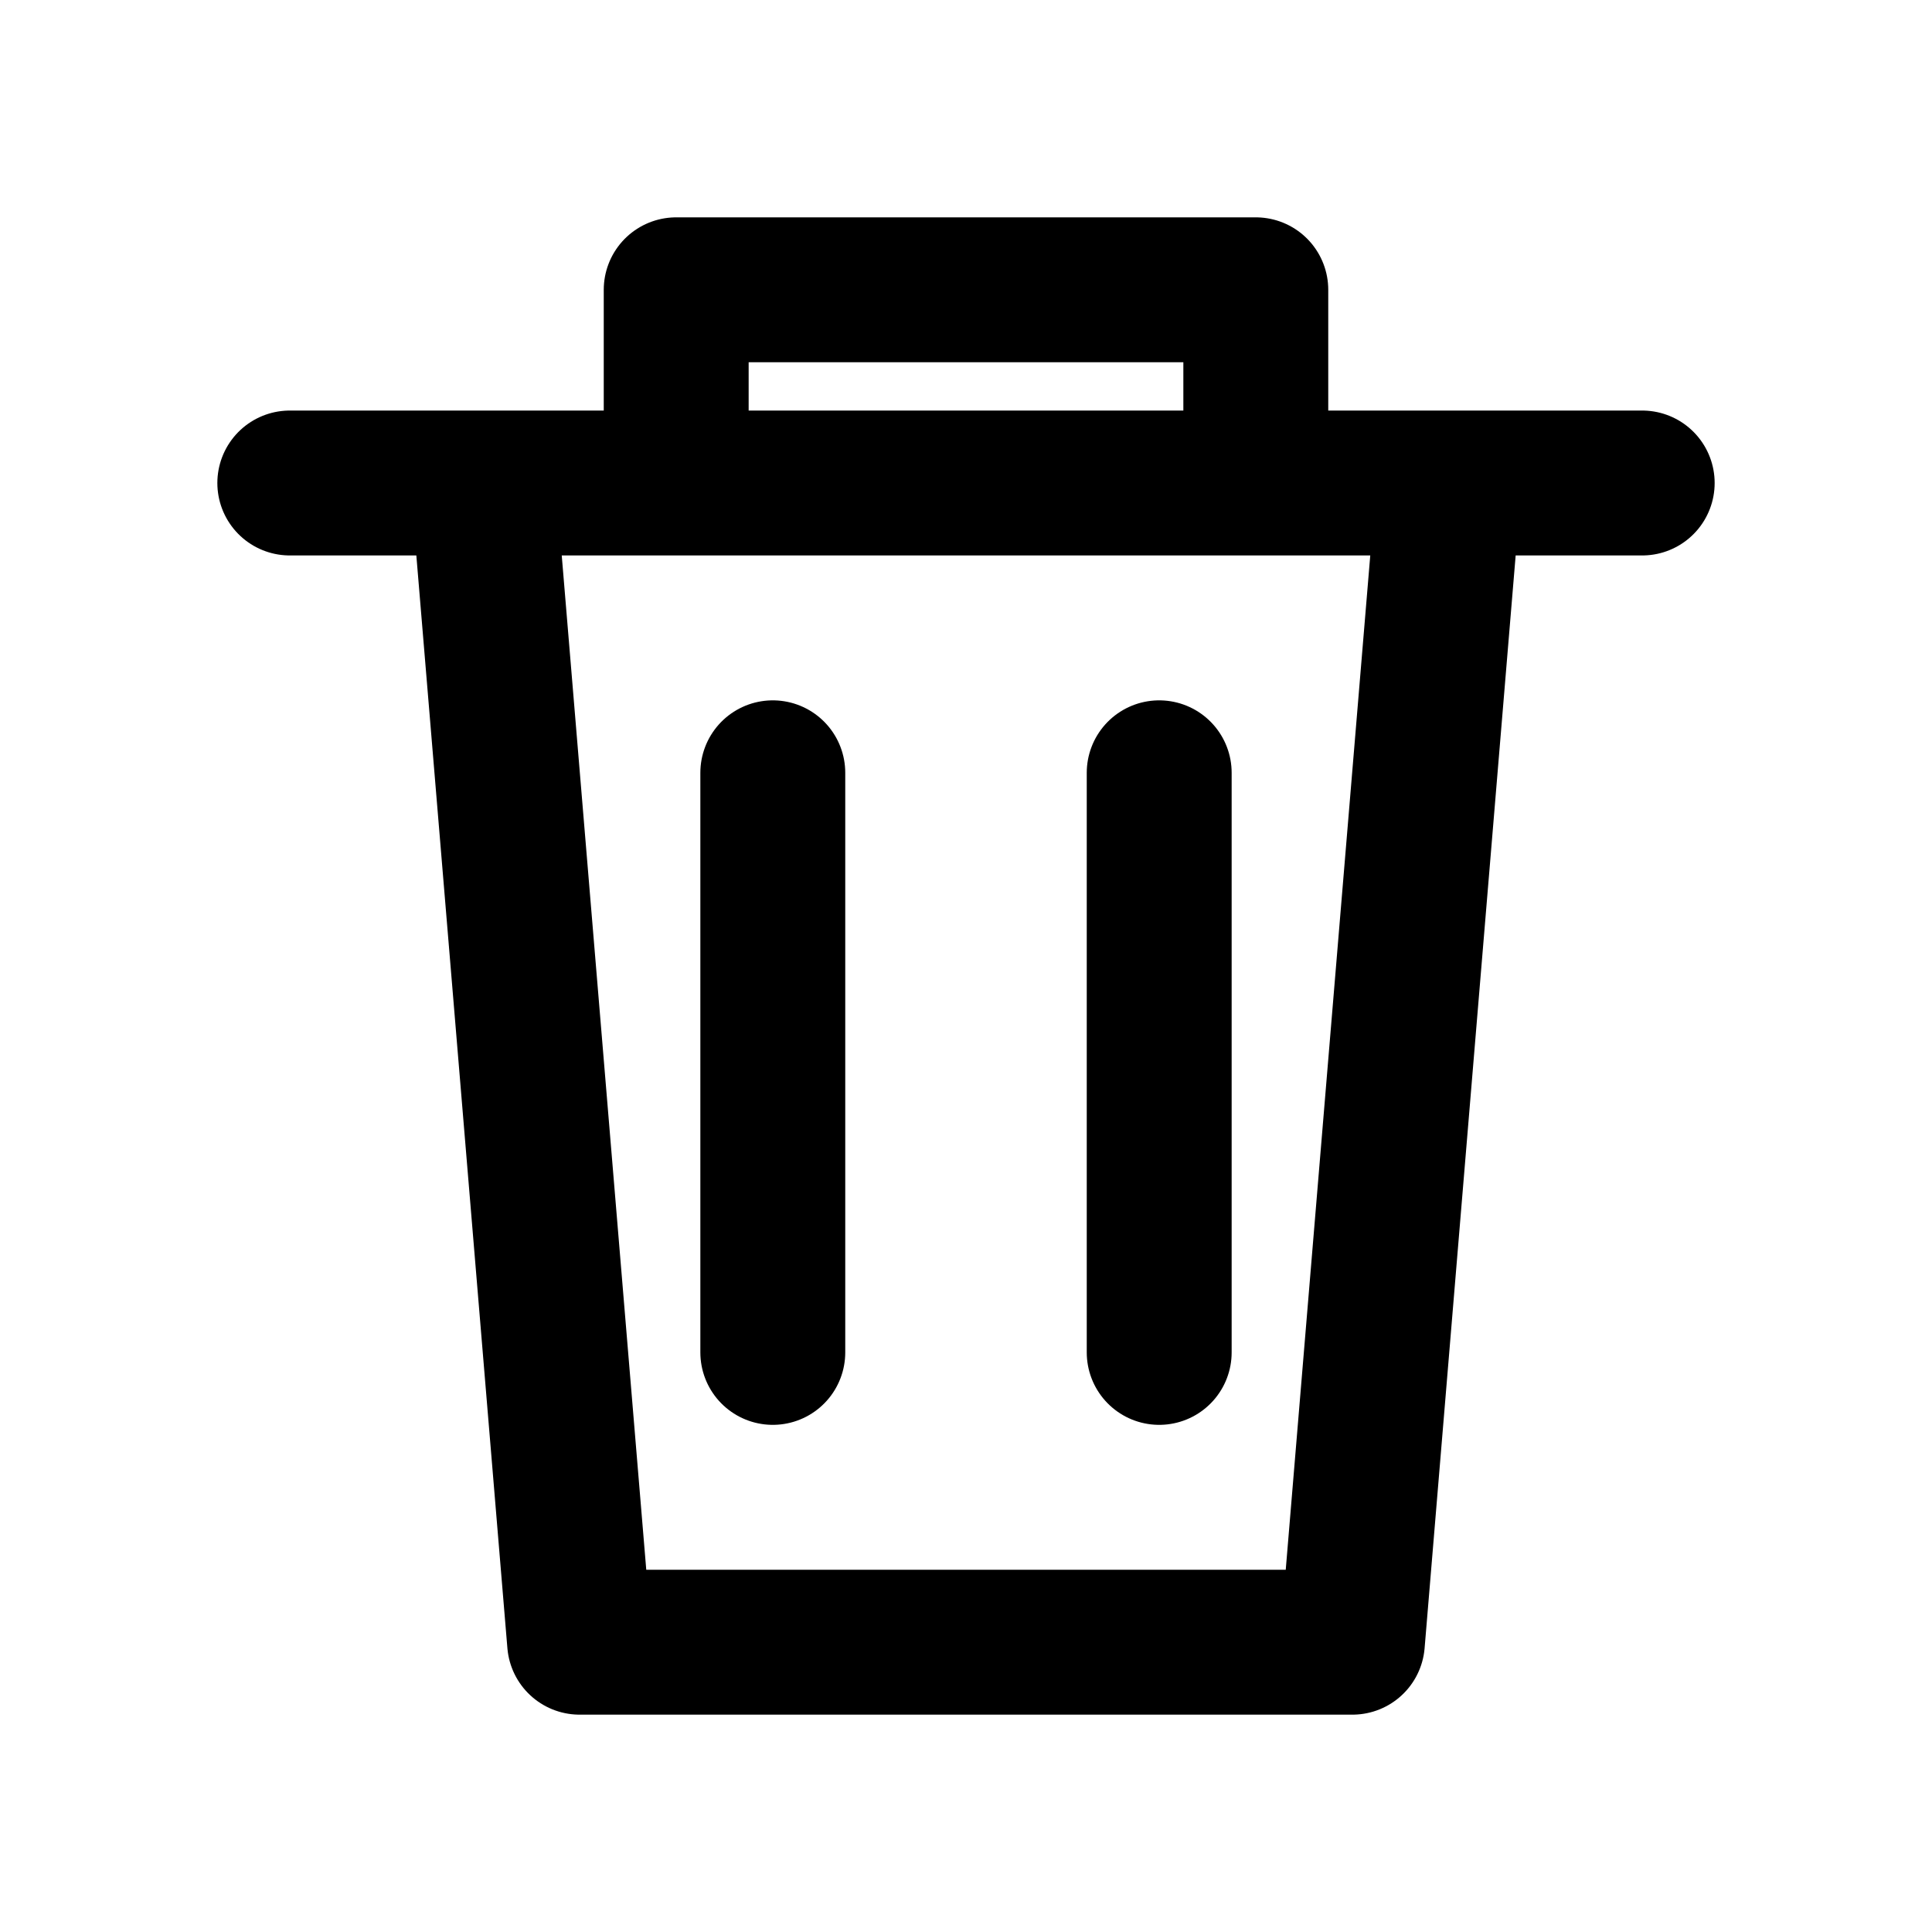
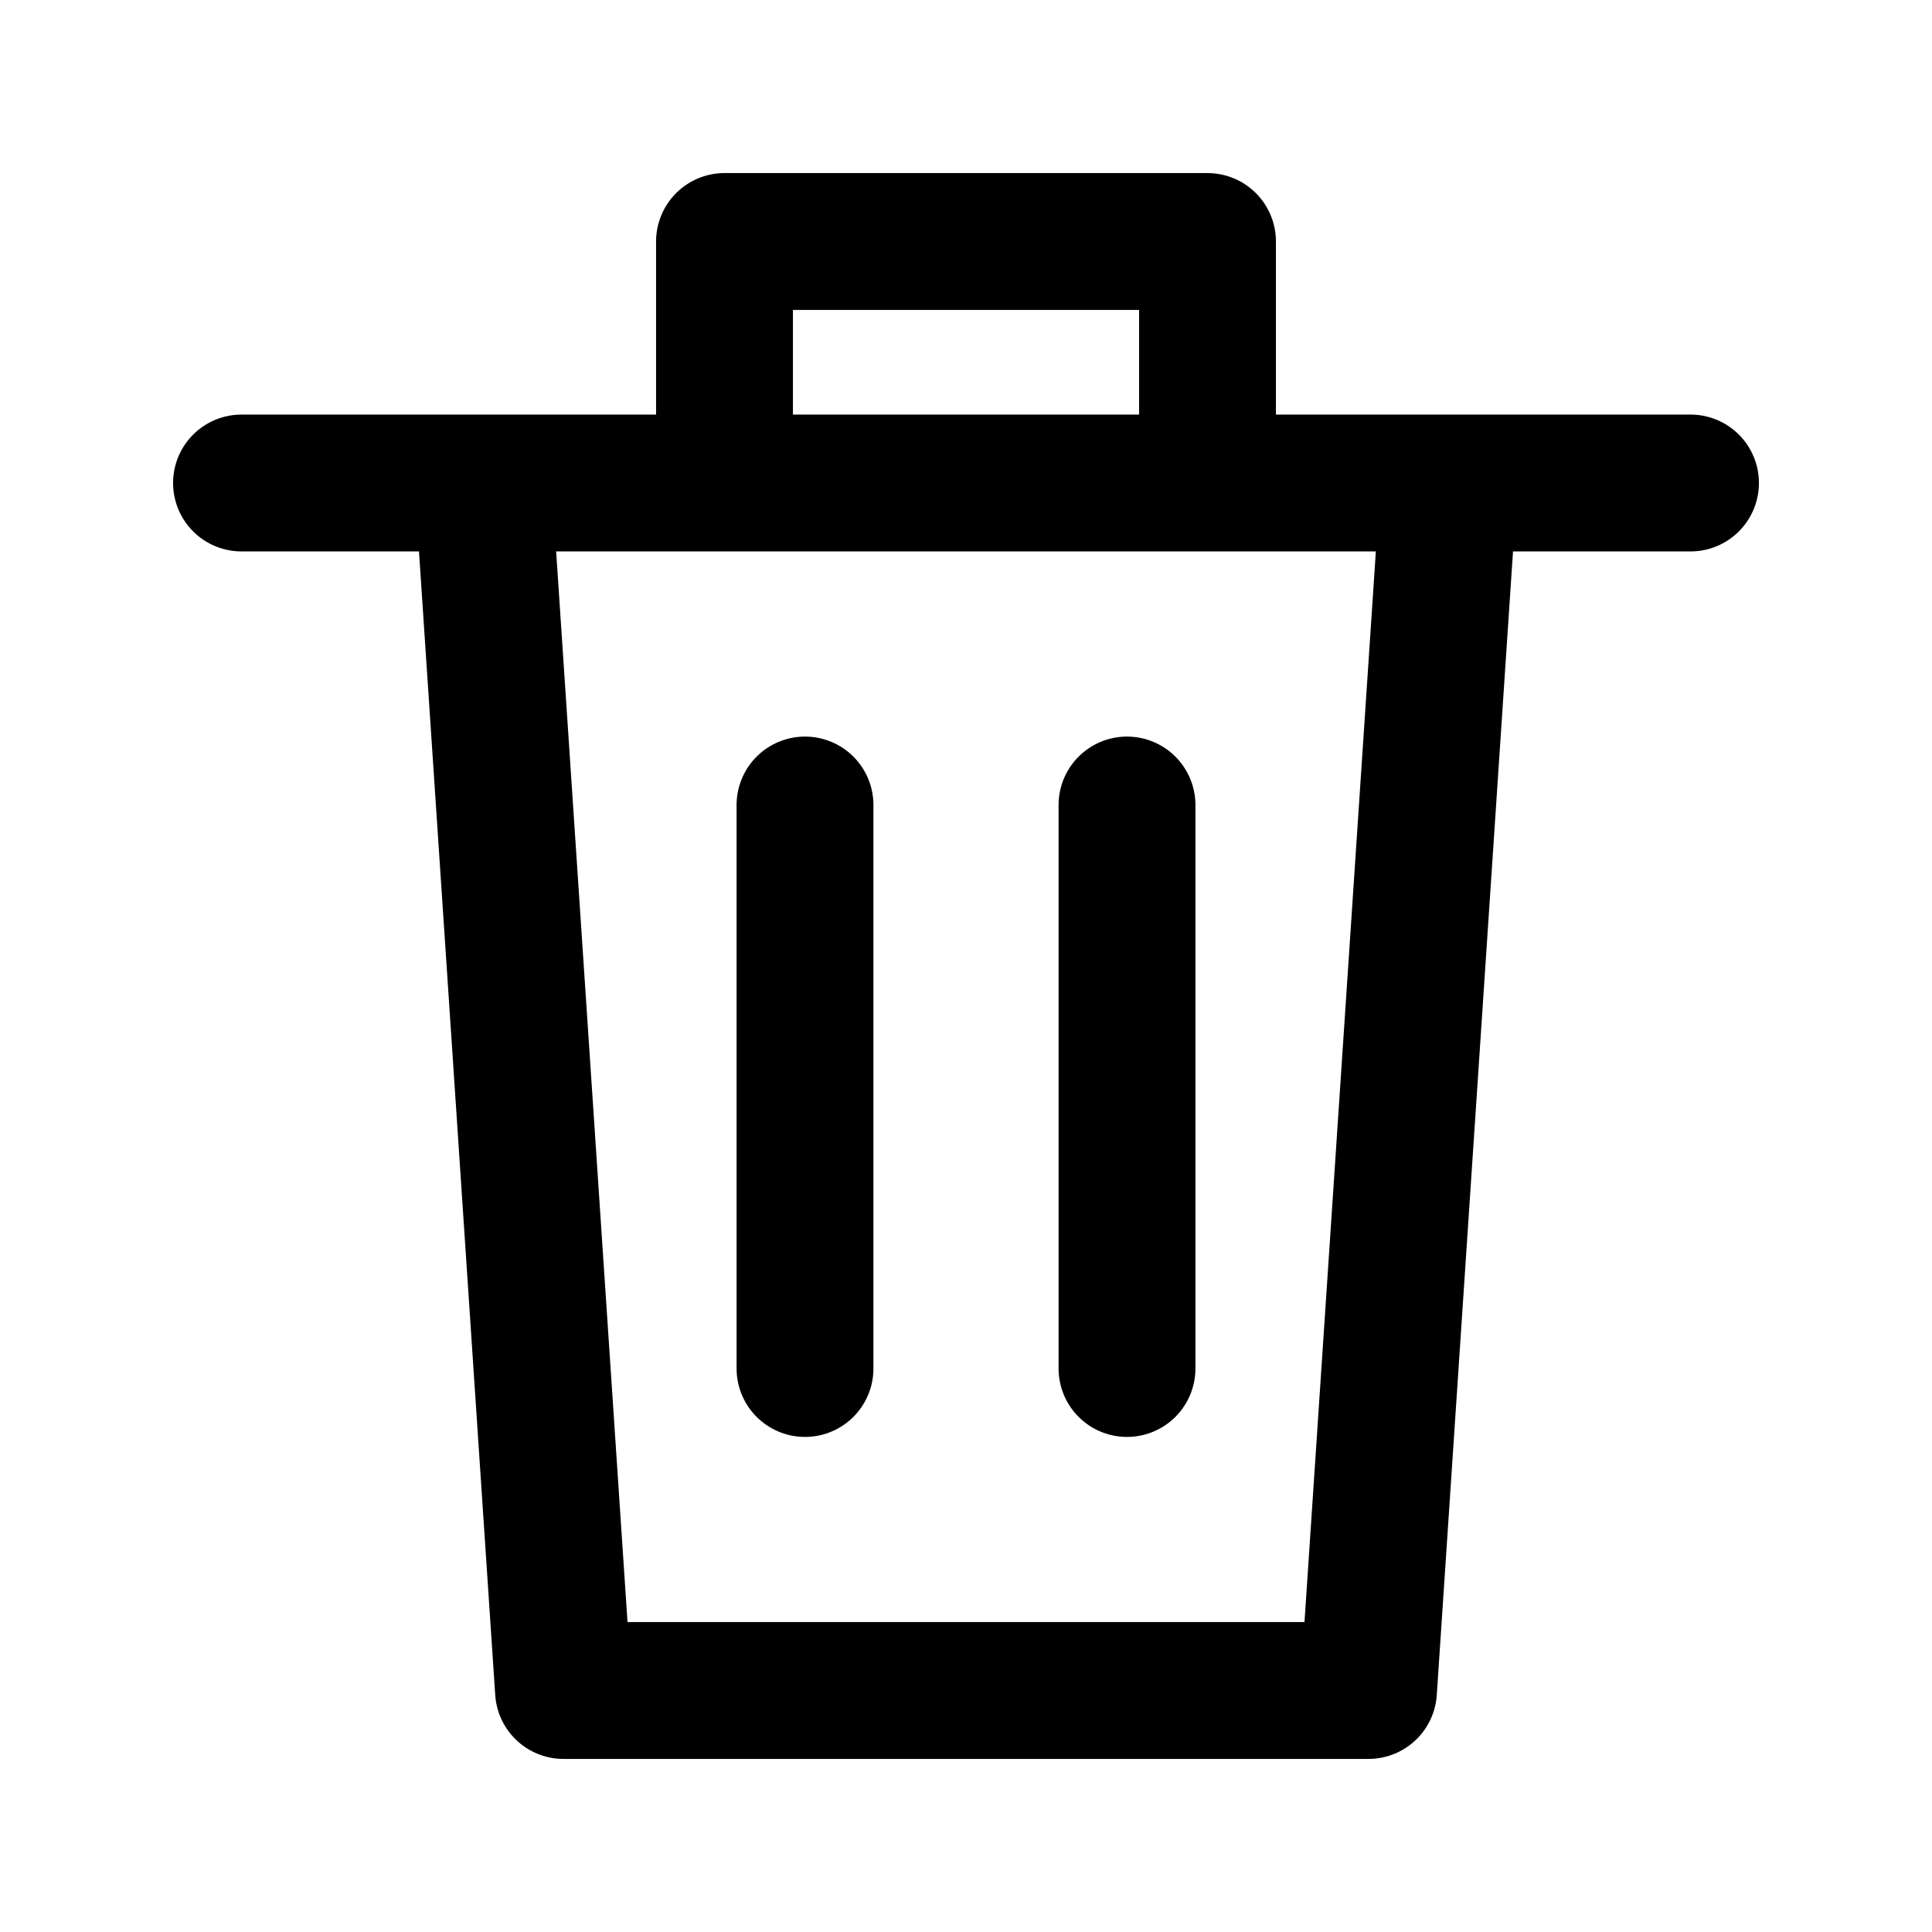
- <svg xmlns="http://www.w3.org/2000/svg" viewBox="0 0 20 20" fill="none" stroke="currentColor" stroke-width="1.5" stroke-linecap="round" stroke-linejoin="round">
-   <path d="M3 5h14M7 5V3h6v2M5 5l1 12h8l1-12M8 8v6m4-6v6" />
+ <svg xmlns="http://www.w3.org/2000/svg" viewBox="0 0 24 24" fill="none" stroke="#000000" stroke-width="1.7" stroke-linecap="round" stroke-linejoin="round">
+   <path d="M3 6h18M9 6V3h6v3M6 6l1 15h10l1-15M10 10v7M14 10v7" />
</svg>
